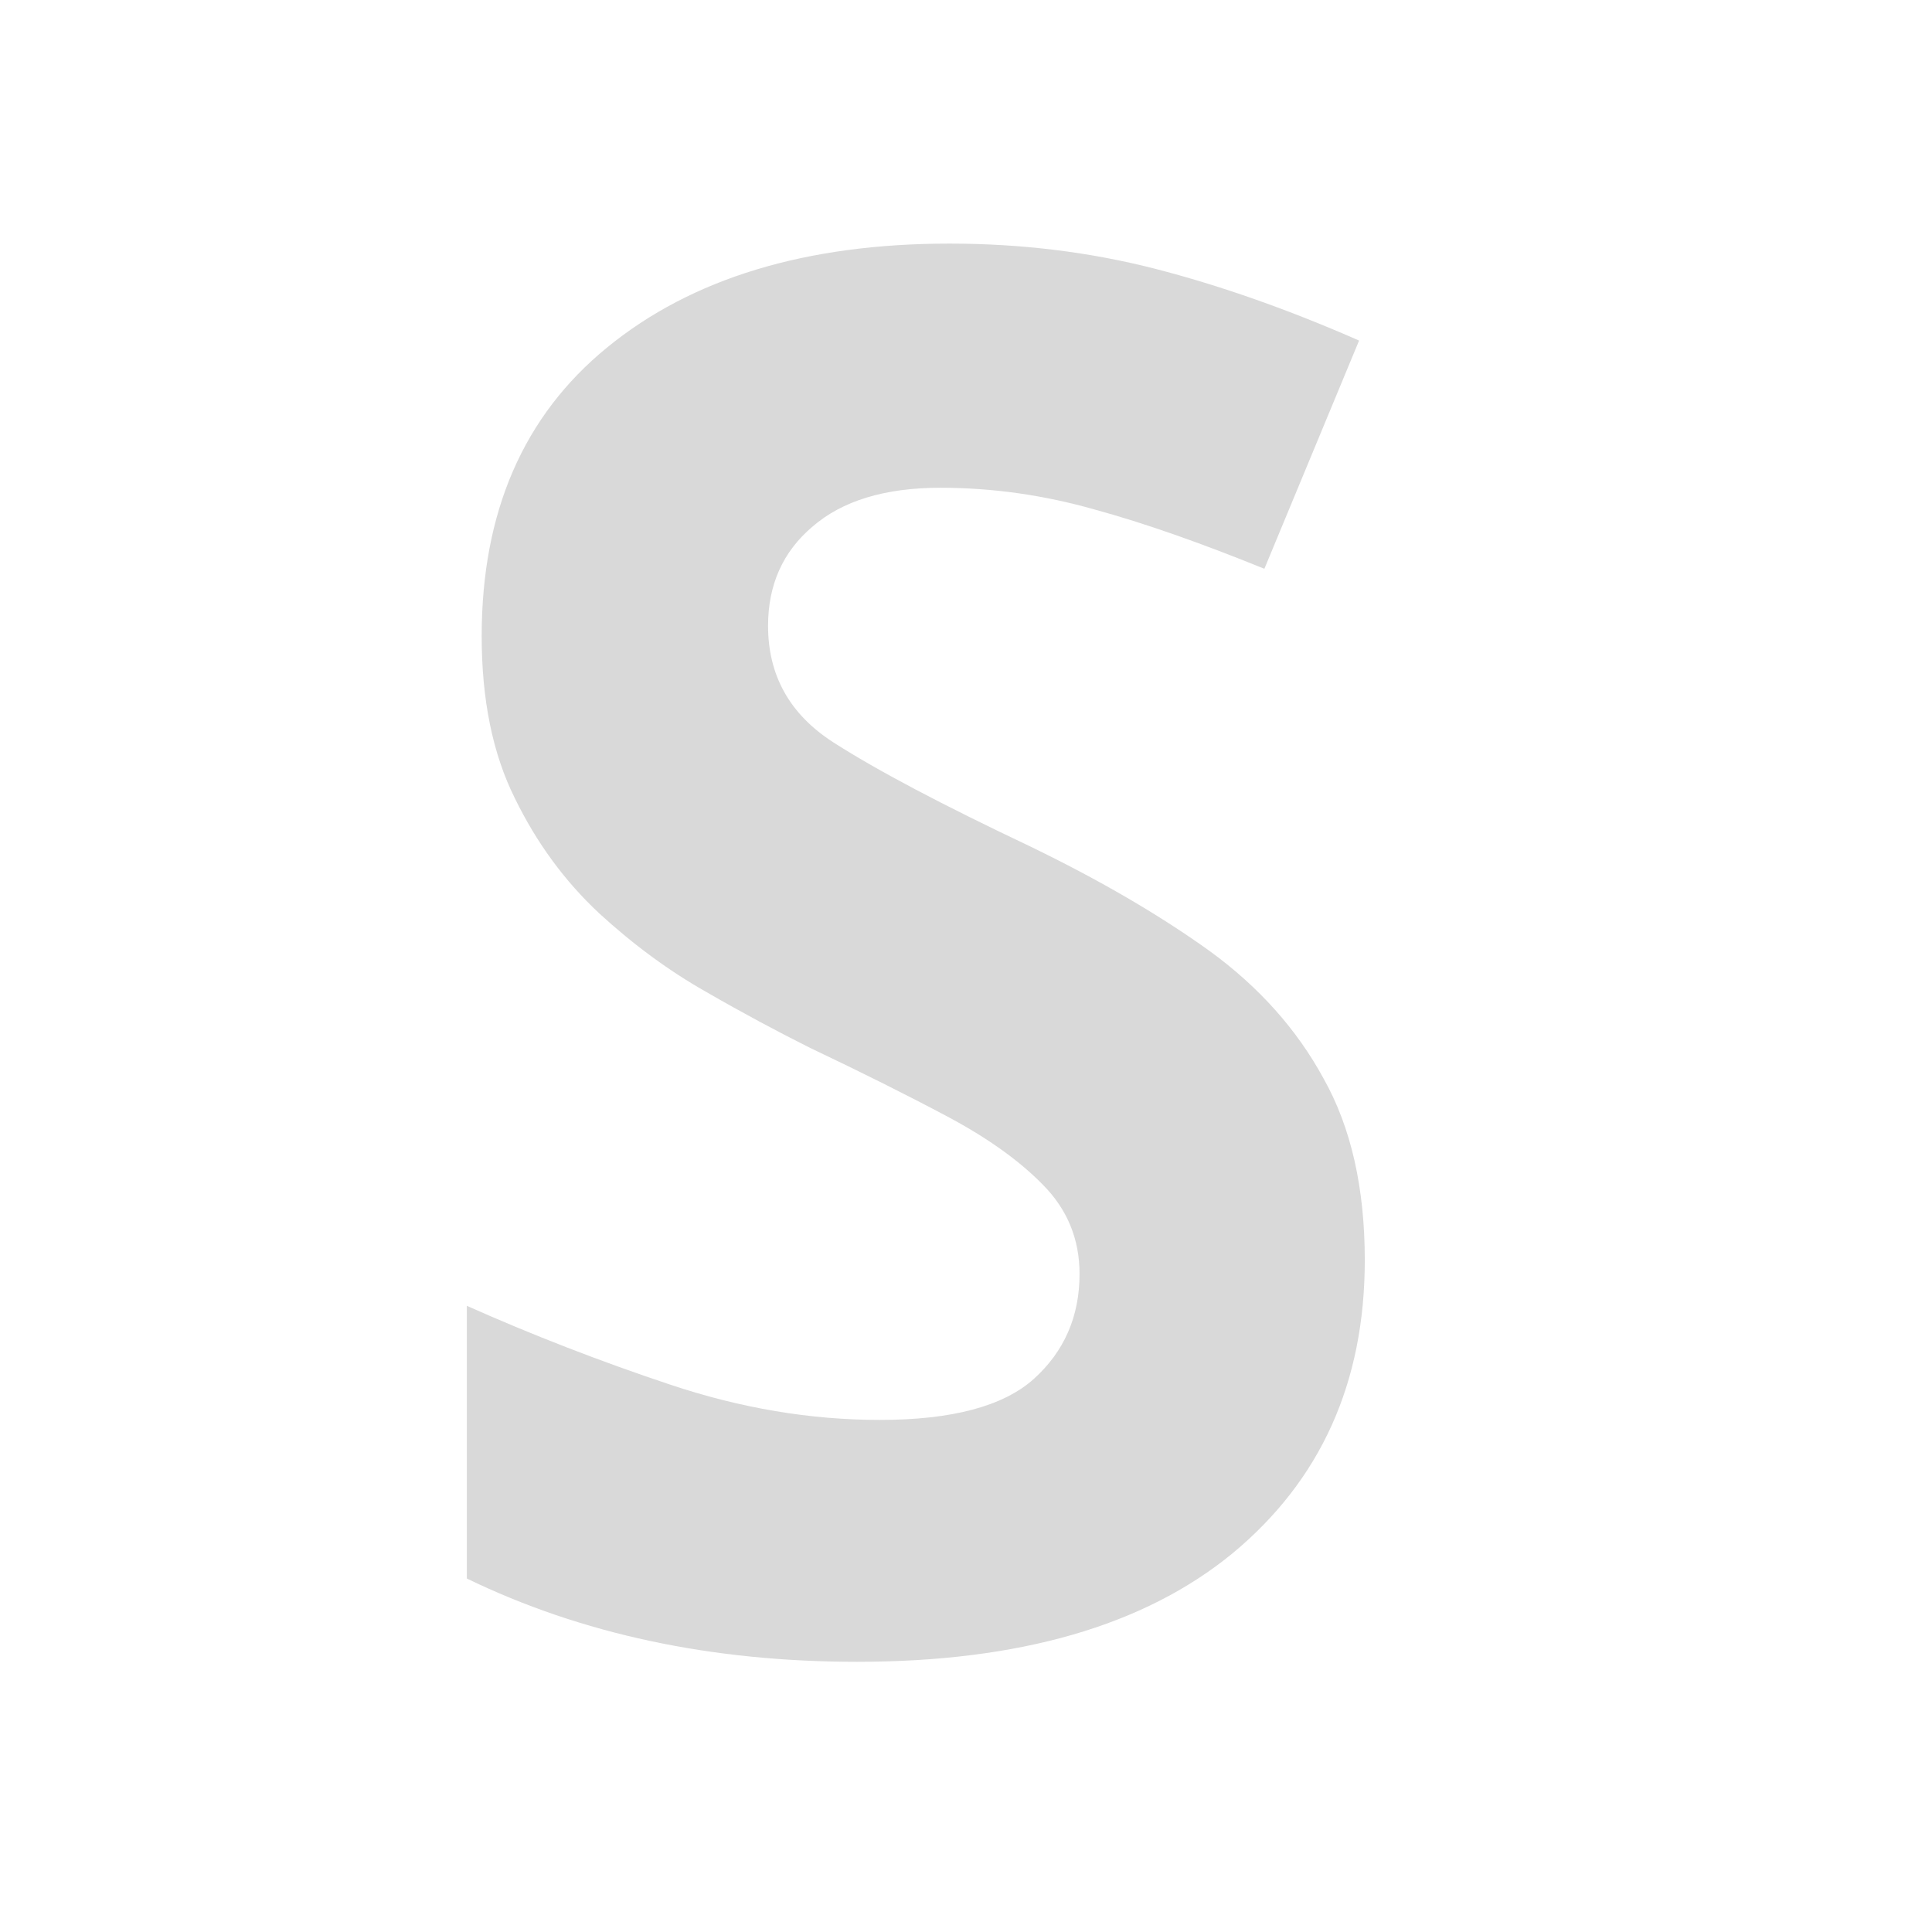
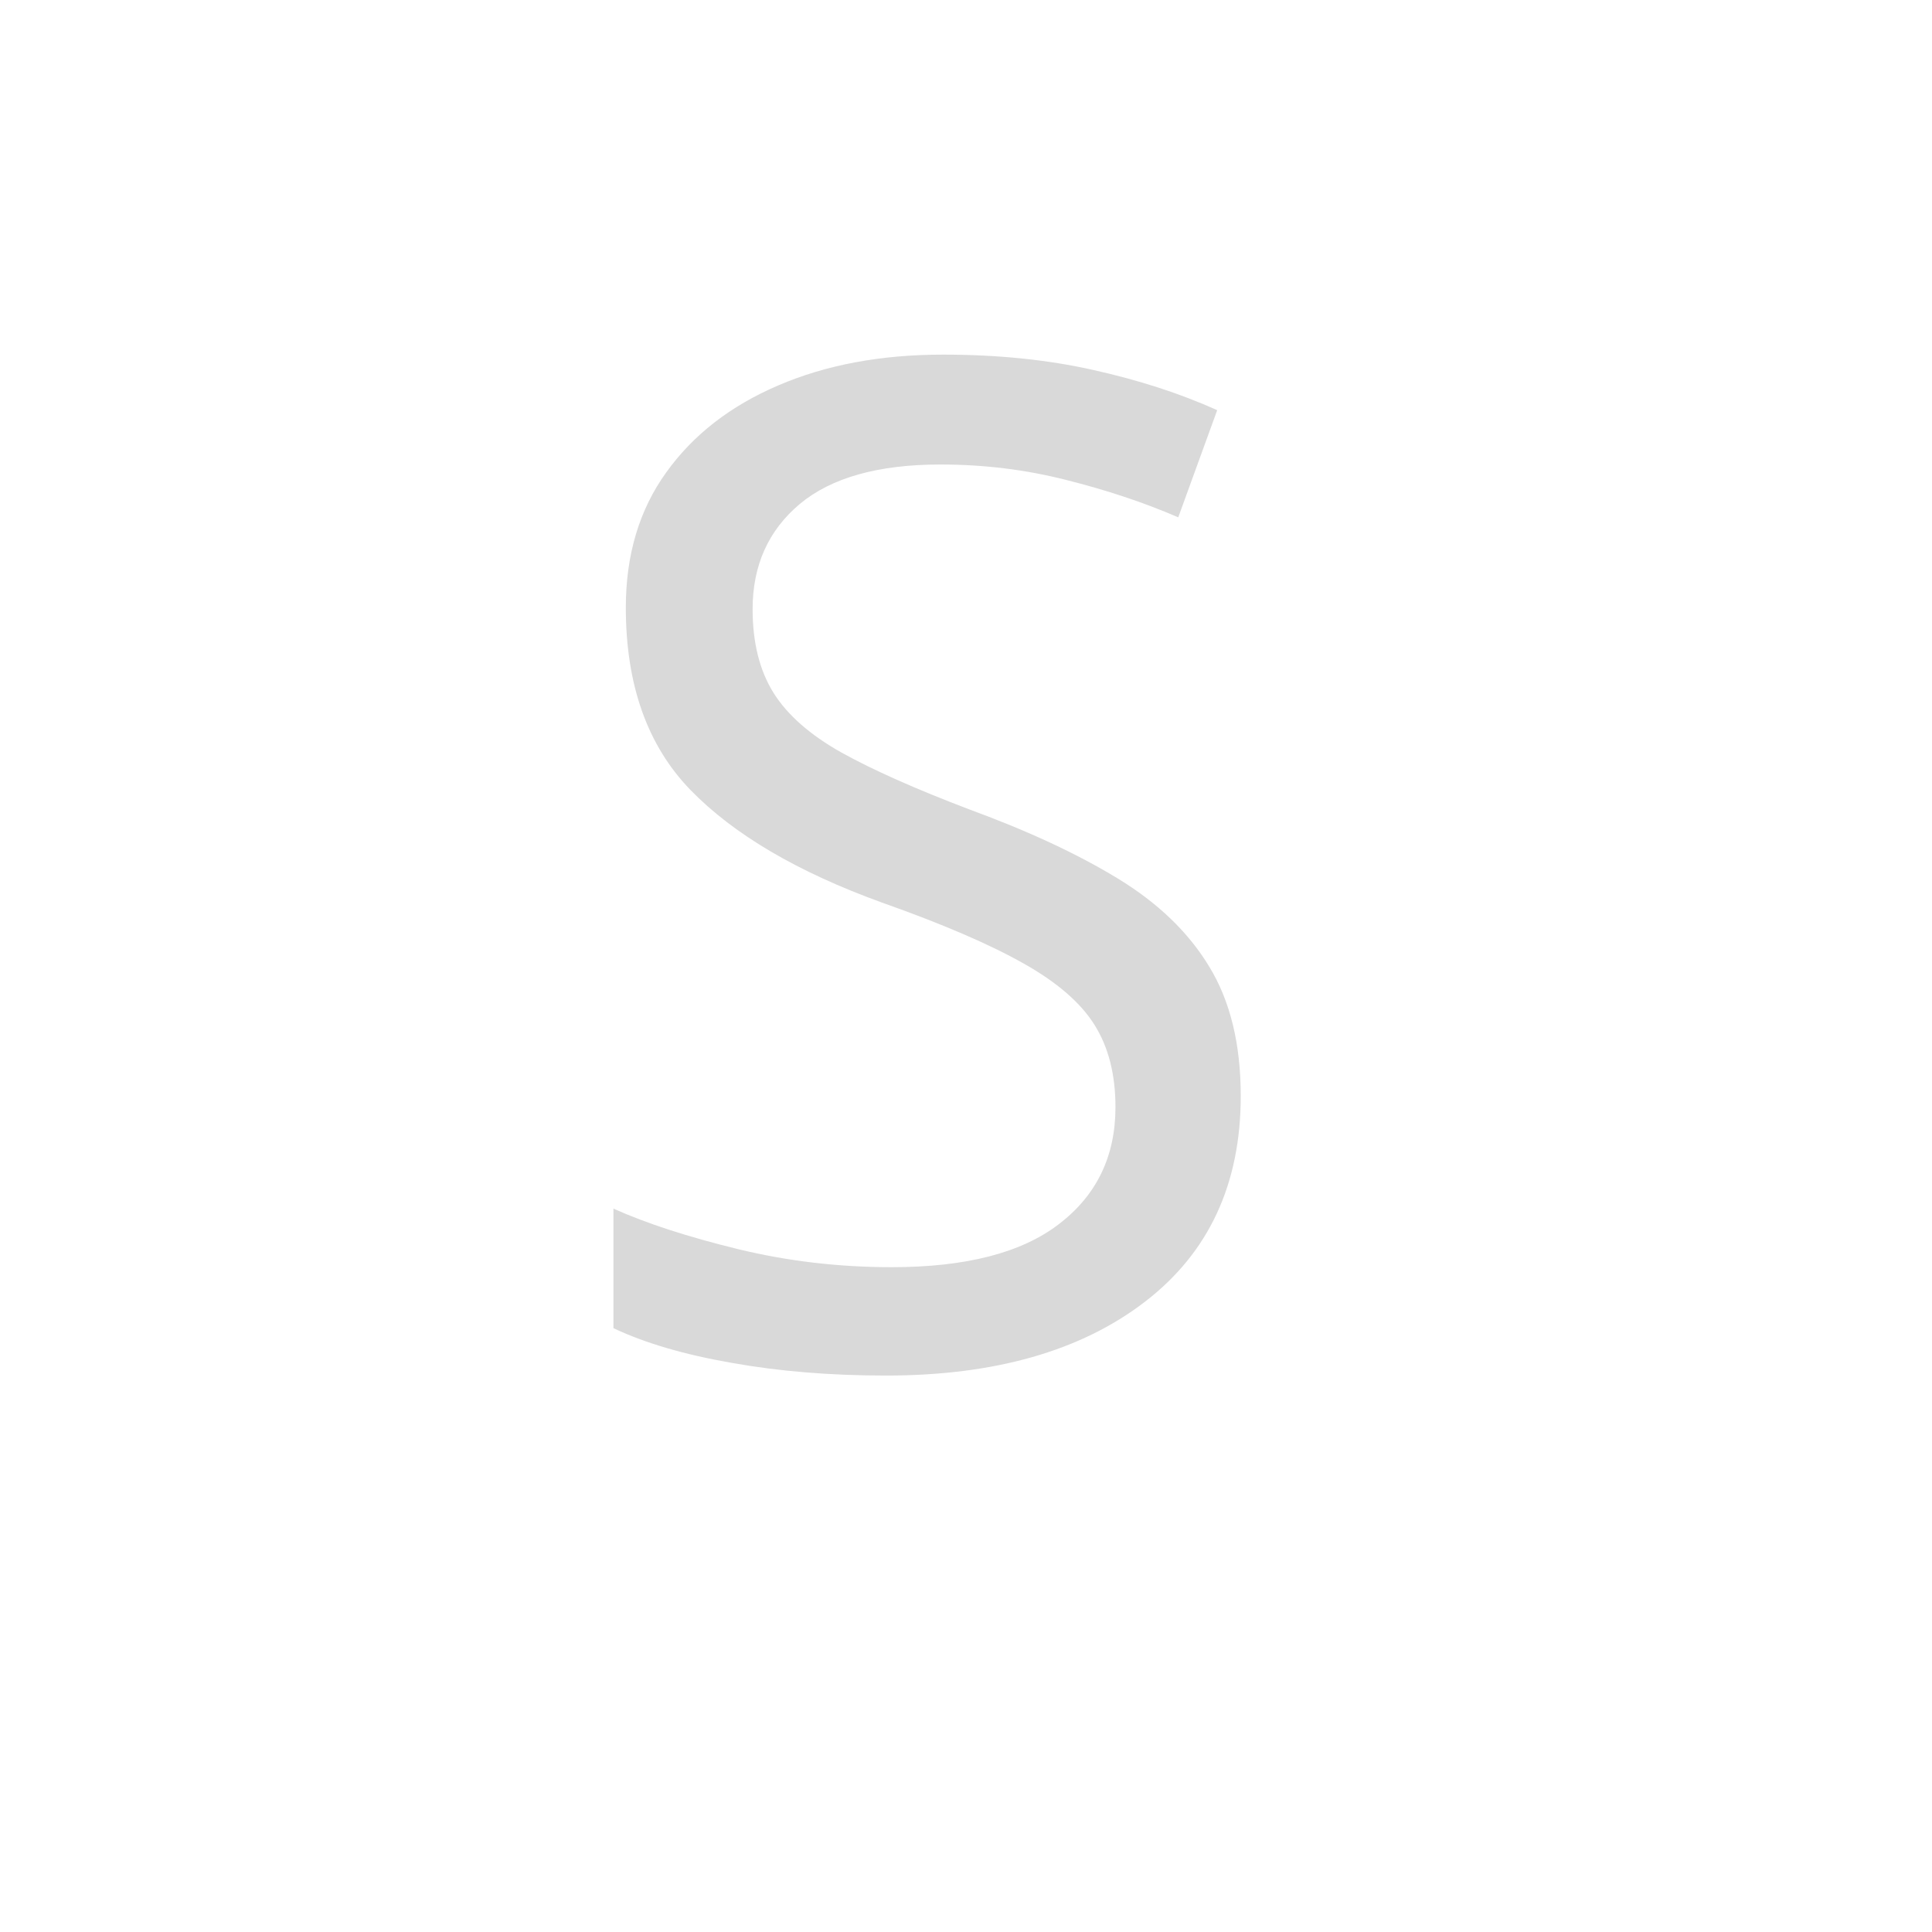
- <svg xmlns="http://www.w3.org/2000/svg" width="26.458mm" height="26.458mm" viewBox="0 0 26.458 26.458" version="1.1" id="svg1">
-   <defs id="defs1" />
-   <g id="layer1" transform="translate(-155.1379)">
-     <text xml:space="preserve" style="font-weight:600;font-size:26.458px;font-family:'Space Grotesk Medium';-inkscape-font-specification:'Space Grotesk Medium';text-align:start;writing-mode:lr-tb;direction:ltr;text-anchor:start;fill:#d9d9d9;stroke-width:0.132" x="160.311" y="22.49" id="text1">
-       <tspan id="tspan1" style="stroke-width:0.132" x="160.311" y="22.49">S</tspan>
-     </text>
-   </g>
+ <svg xmlns="http://www.w3.org/2000/svg" id="Layer_1" data-name="Layer 1" viewBox="0 0 100 100">
+   <defs>
+     <style>.cls-1{font-size:72px;fill:#d9d9d9;font-family:SpaceGrotesk-Medium, Space Grotesk;}</style>
+   </defs>
+   <text class="cls-1" transform="translate(28.08 70.48)">S</text>
</svg>
